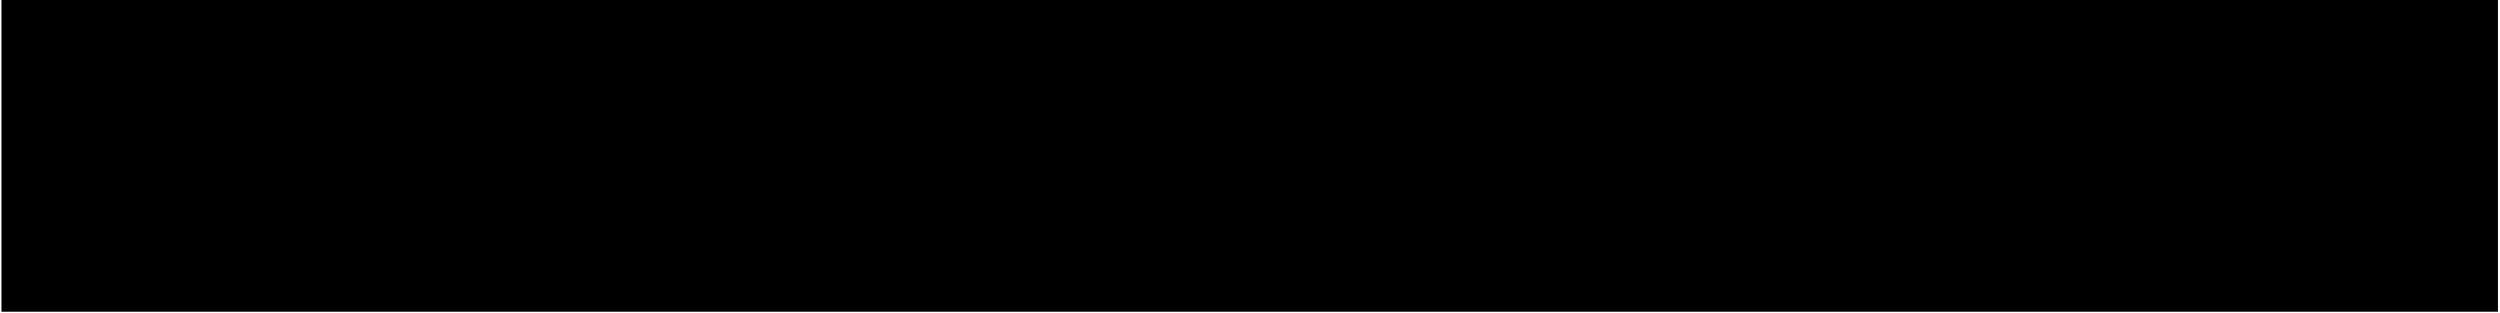
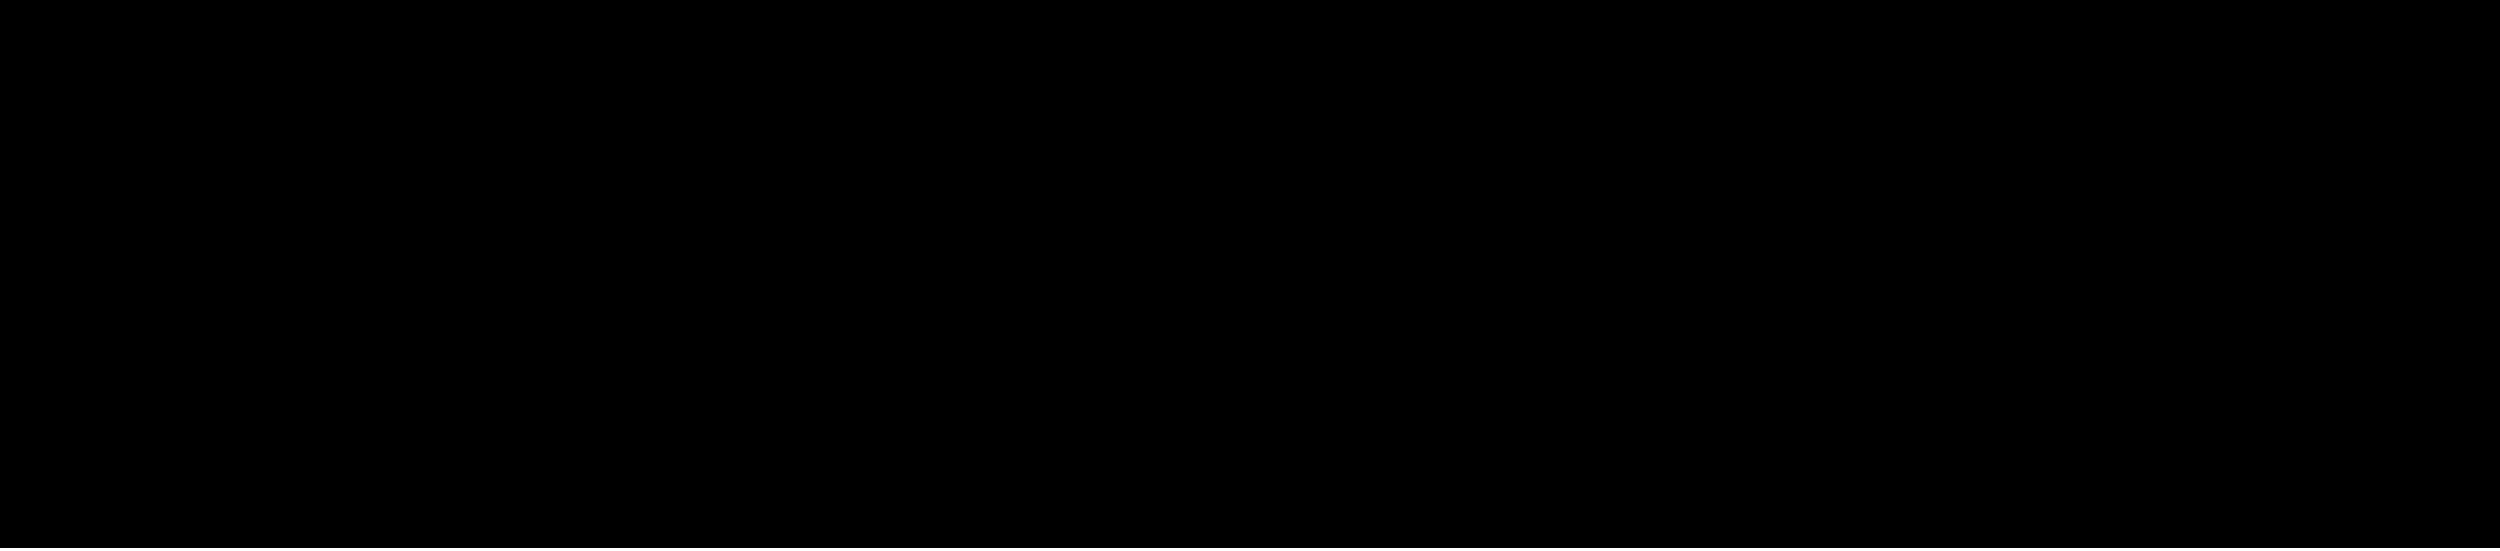
- <svg xmlns="http://www.w3.org/2000/svg" width="8" height="1" version="1.1" viewBox="0 0 2.117 .265">
-   <g transform="translate(-.91125 -.0066572)">
-     <path d="m0.911 0.271h2.117v-0.265h-2.117z" fill-rule="evenodd" />
+ <svg xmlns="http://www.w3.org/2000/svg" width="2.053mm" height=".452mm" version="1.1" viewBox="0 0 2.053 .452">
+   <g transform="translate(-102.39 -137.98)">
+     <path d="m102.39 138.43h2.053v-0.452h-2.053z" fill-rule="evenodd" />
  </g>
</svg>
